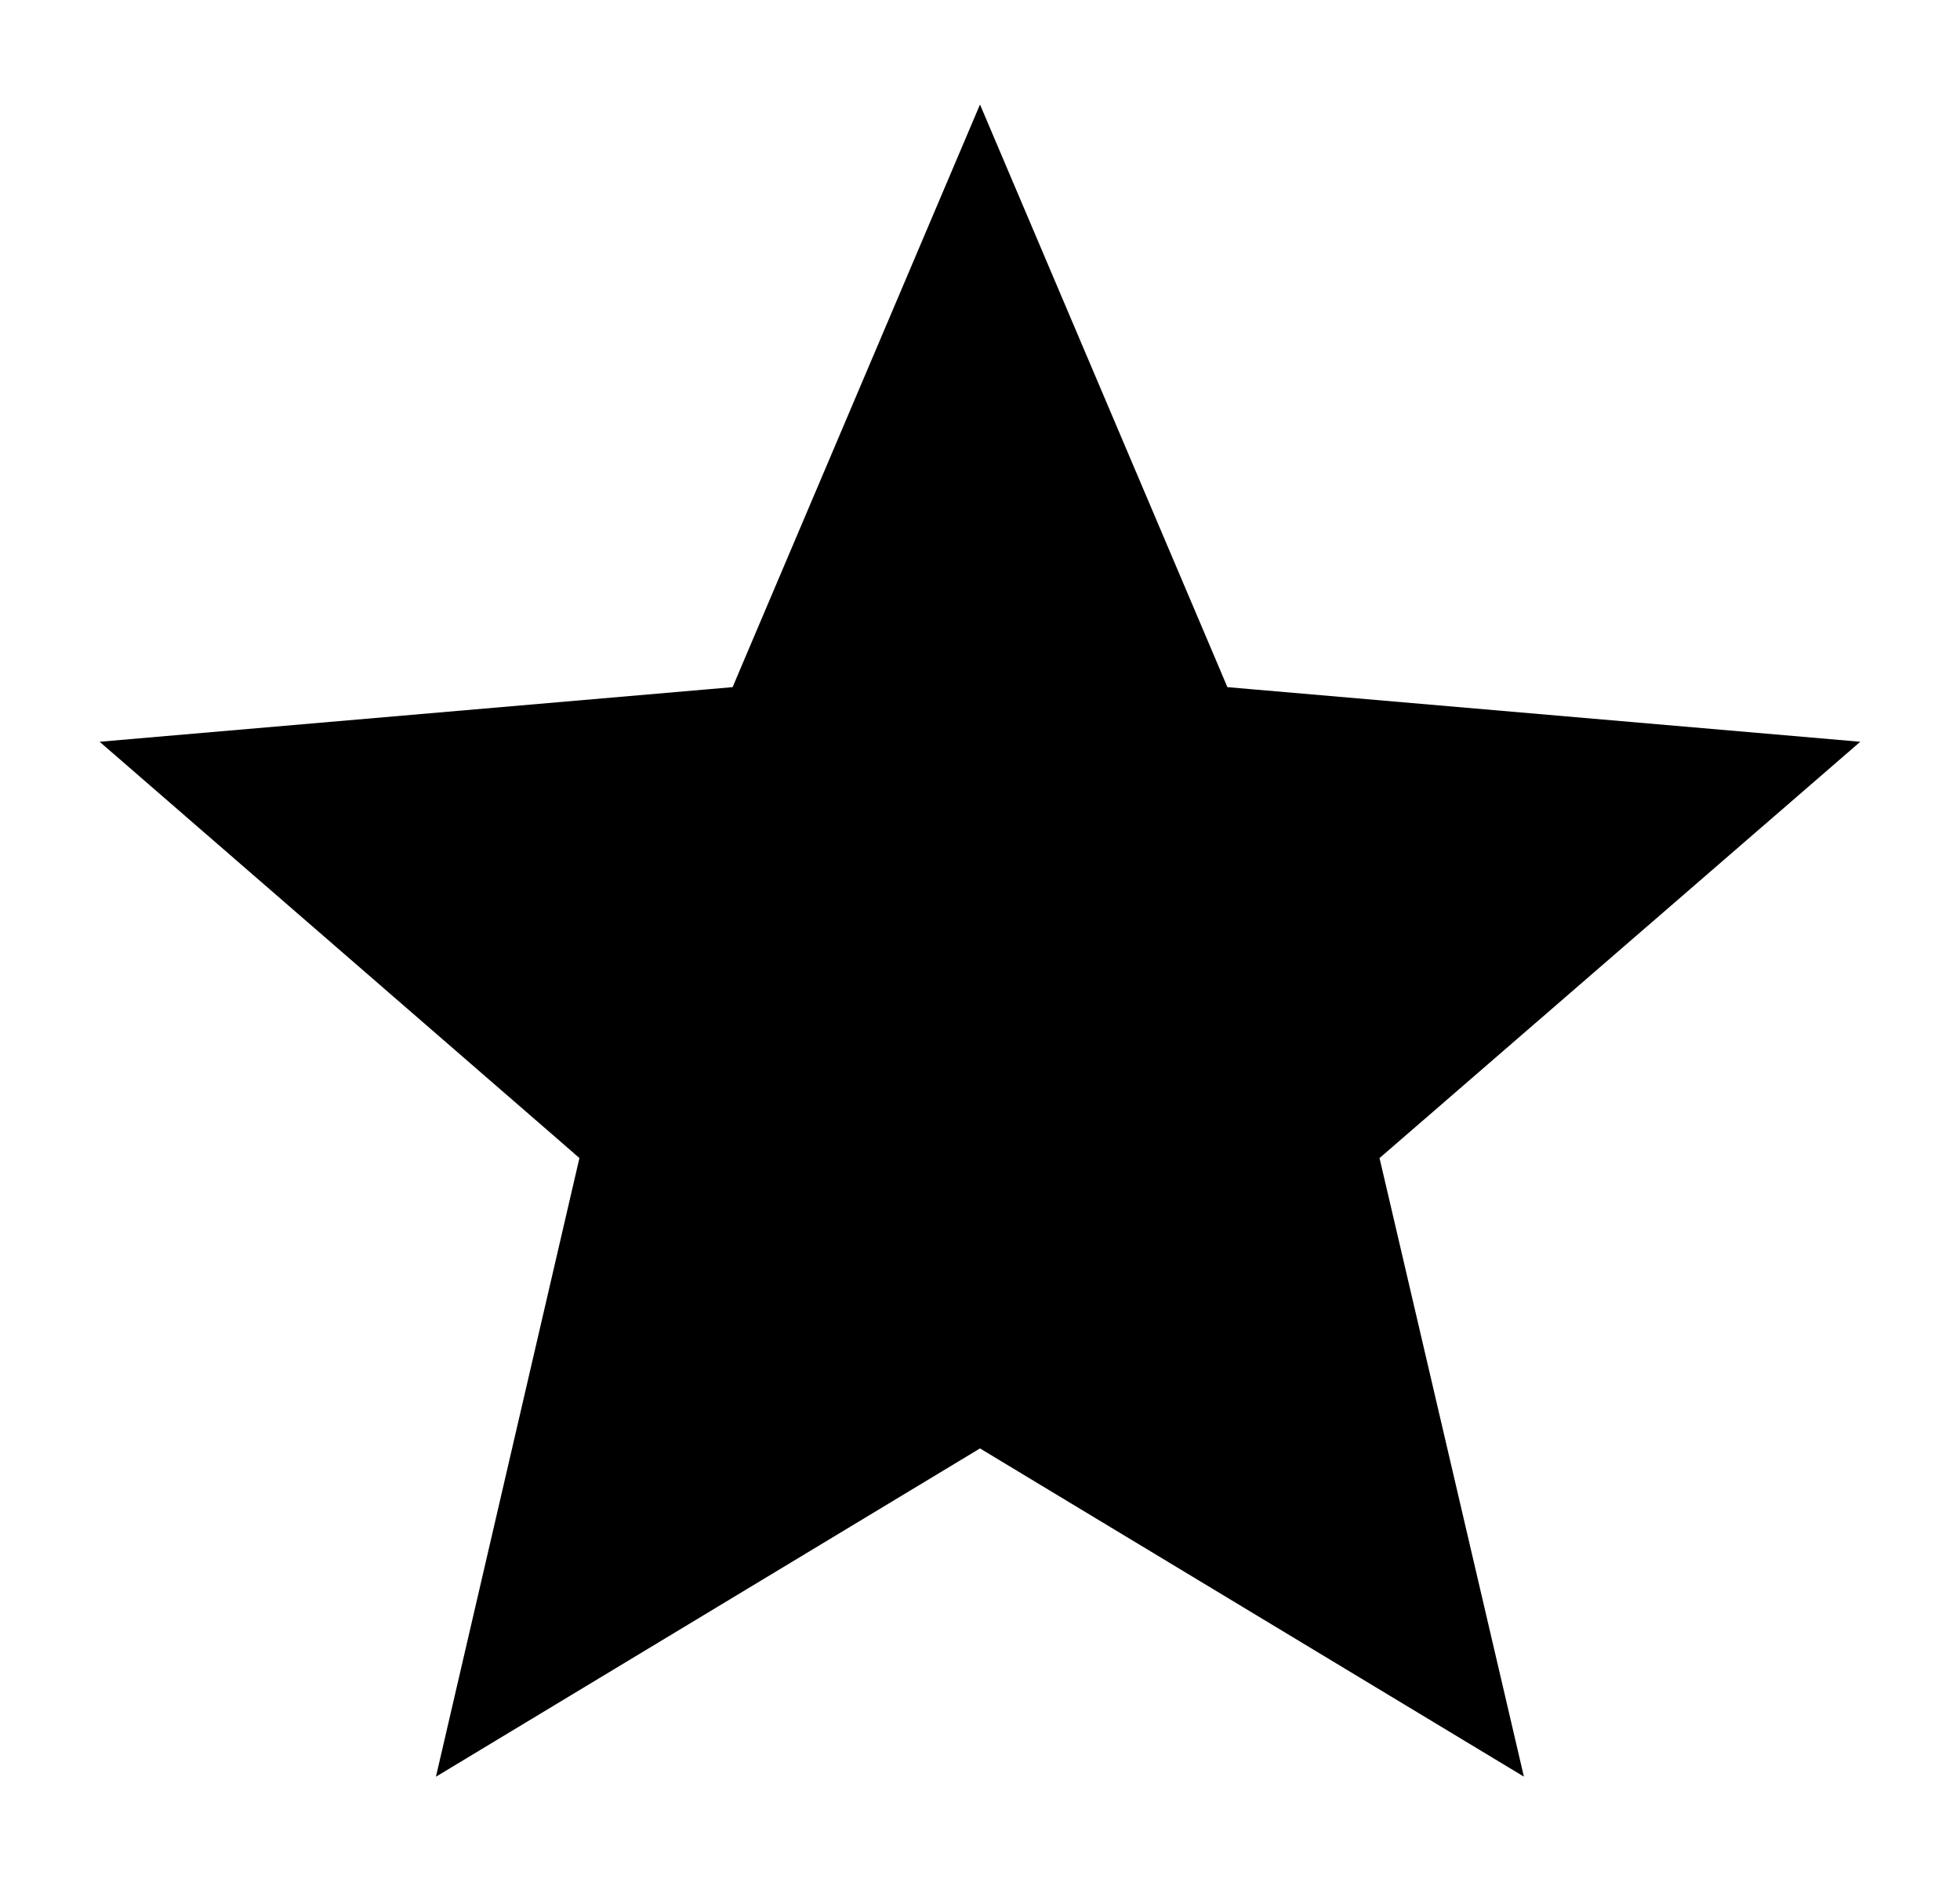
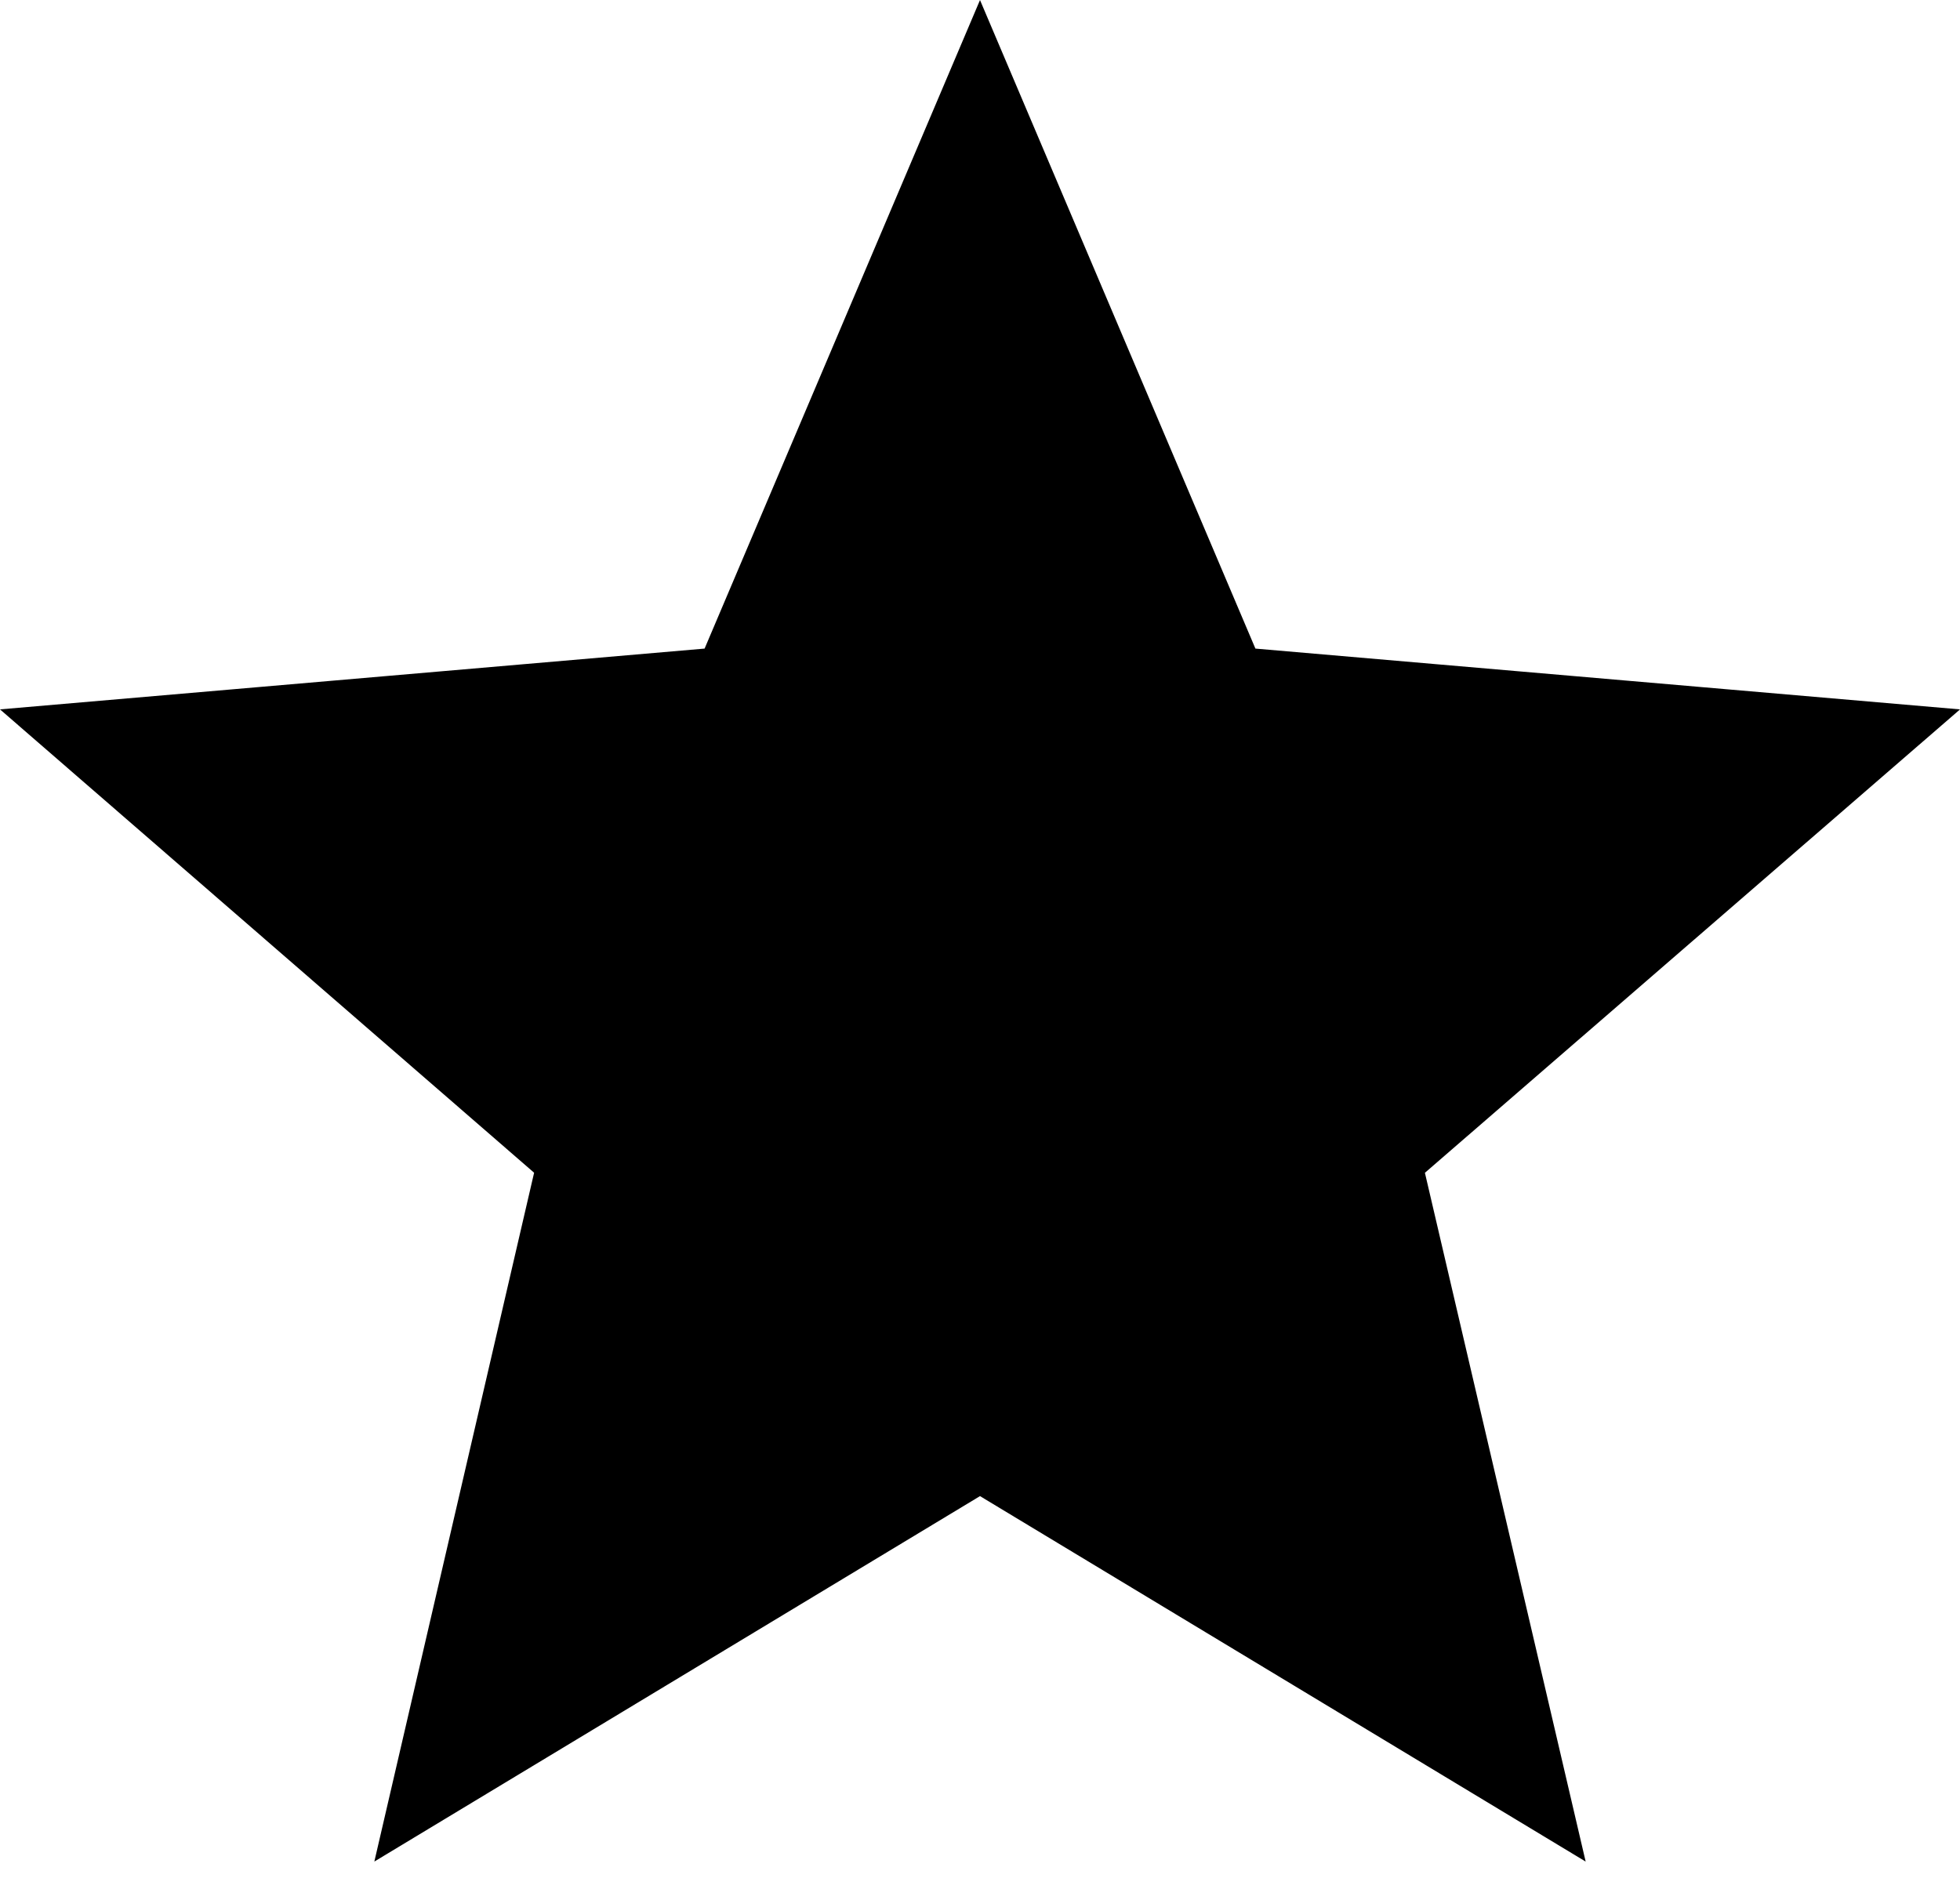
- <svg xmlns="http://www.w3.org/2000/svg" width="24" height="23" viewBox="0 0 24 23" fill="currentColor">
+ <svg xmlns="http://www.w3.org/2000/svg" width="24" height="23" viewBox="0 0 24 23" fill="currentColor" stroke="currentColor">
  <path d="M12.258 17.896L12 17.74L11.742 17.896L5.338 21.761L7.027 14.477L7.095 14.184L6.868 13.986L1.22 9.085L8.671 8.442L8.971 8.416L9.088 8.139L12 1.28L14.912 8.139L15.029 8.416L15.329 8.442L22.779 9.085L17.121 13.986L16.892 14.184L16.961 14.478L18.66 21.76L12.258 17.896Z" />
</svg>
